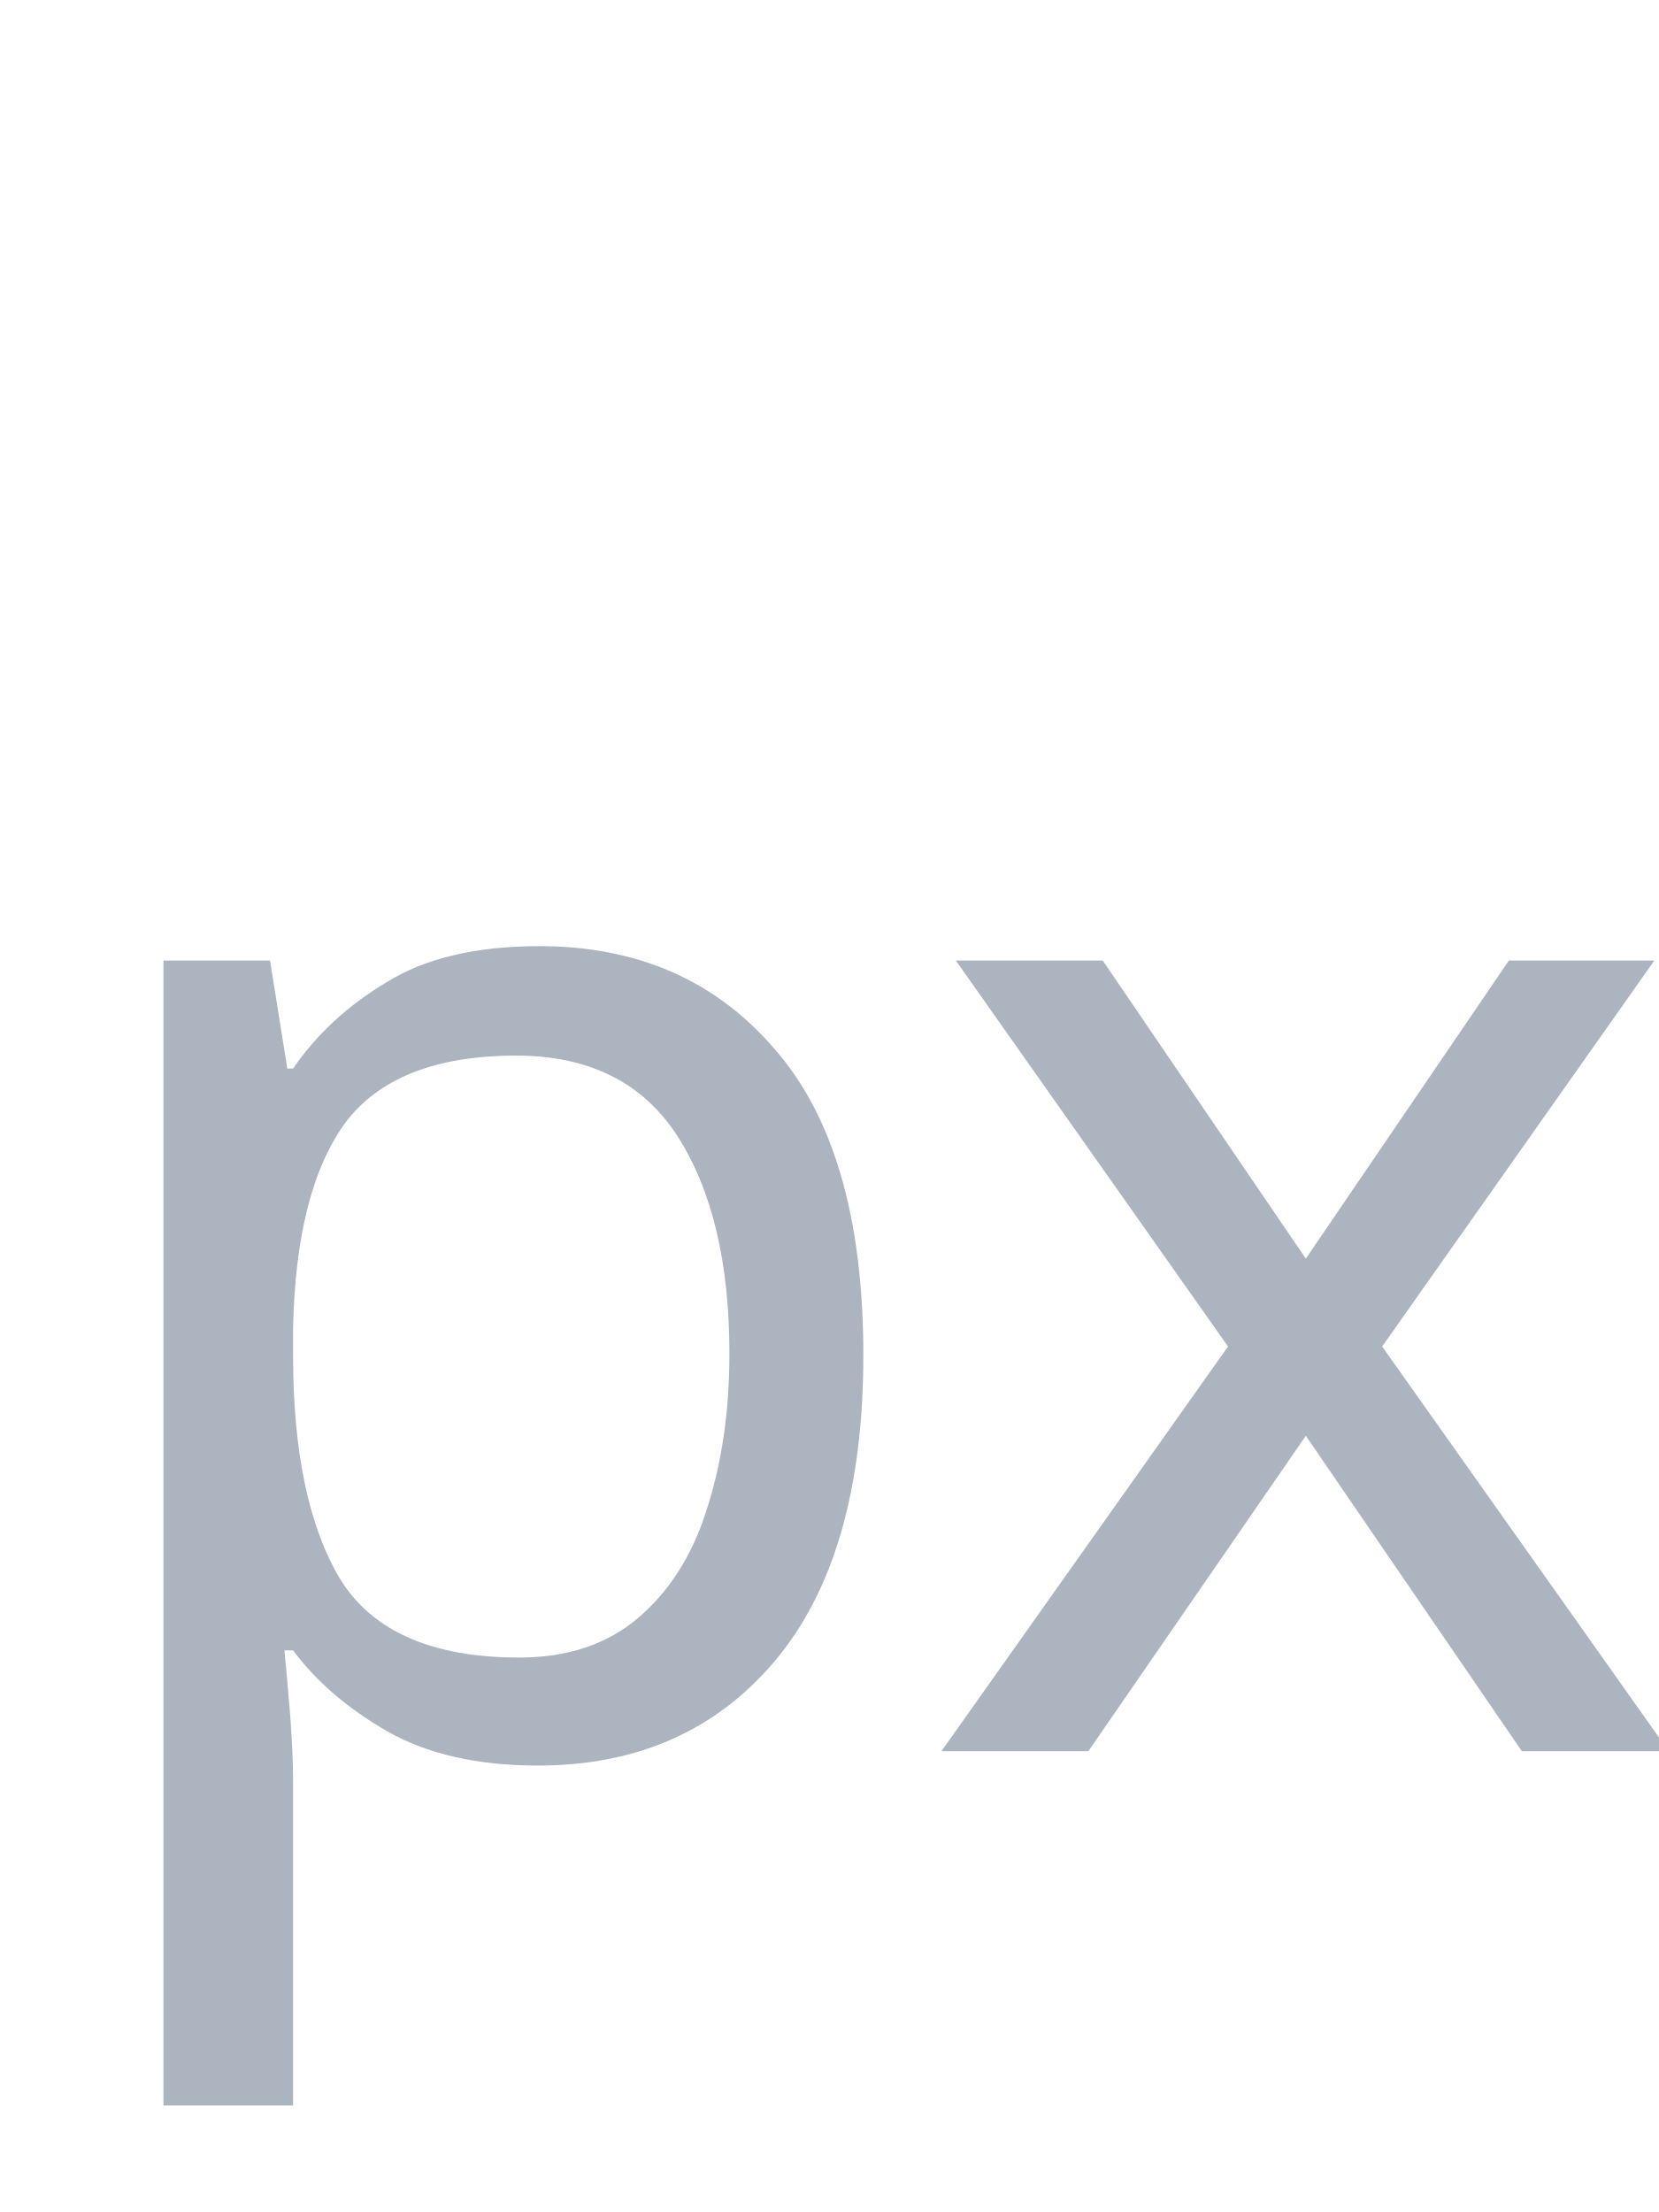
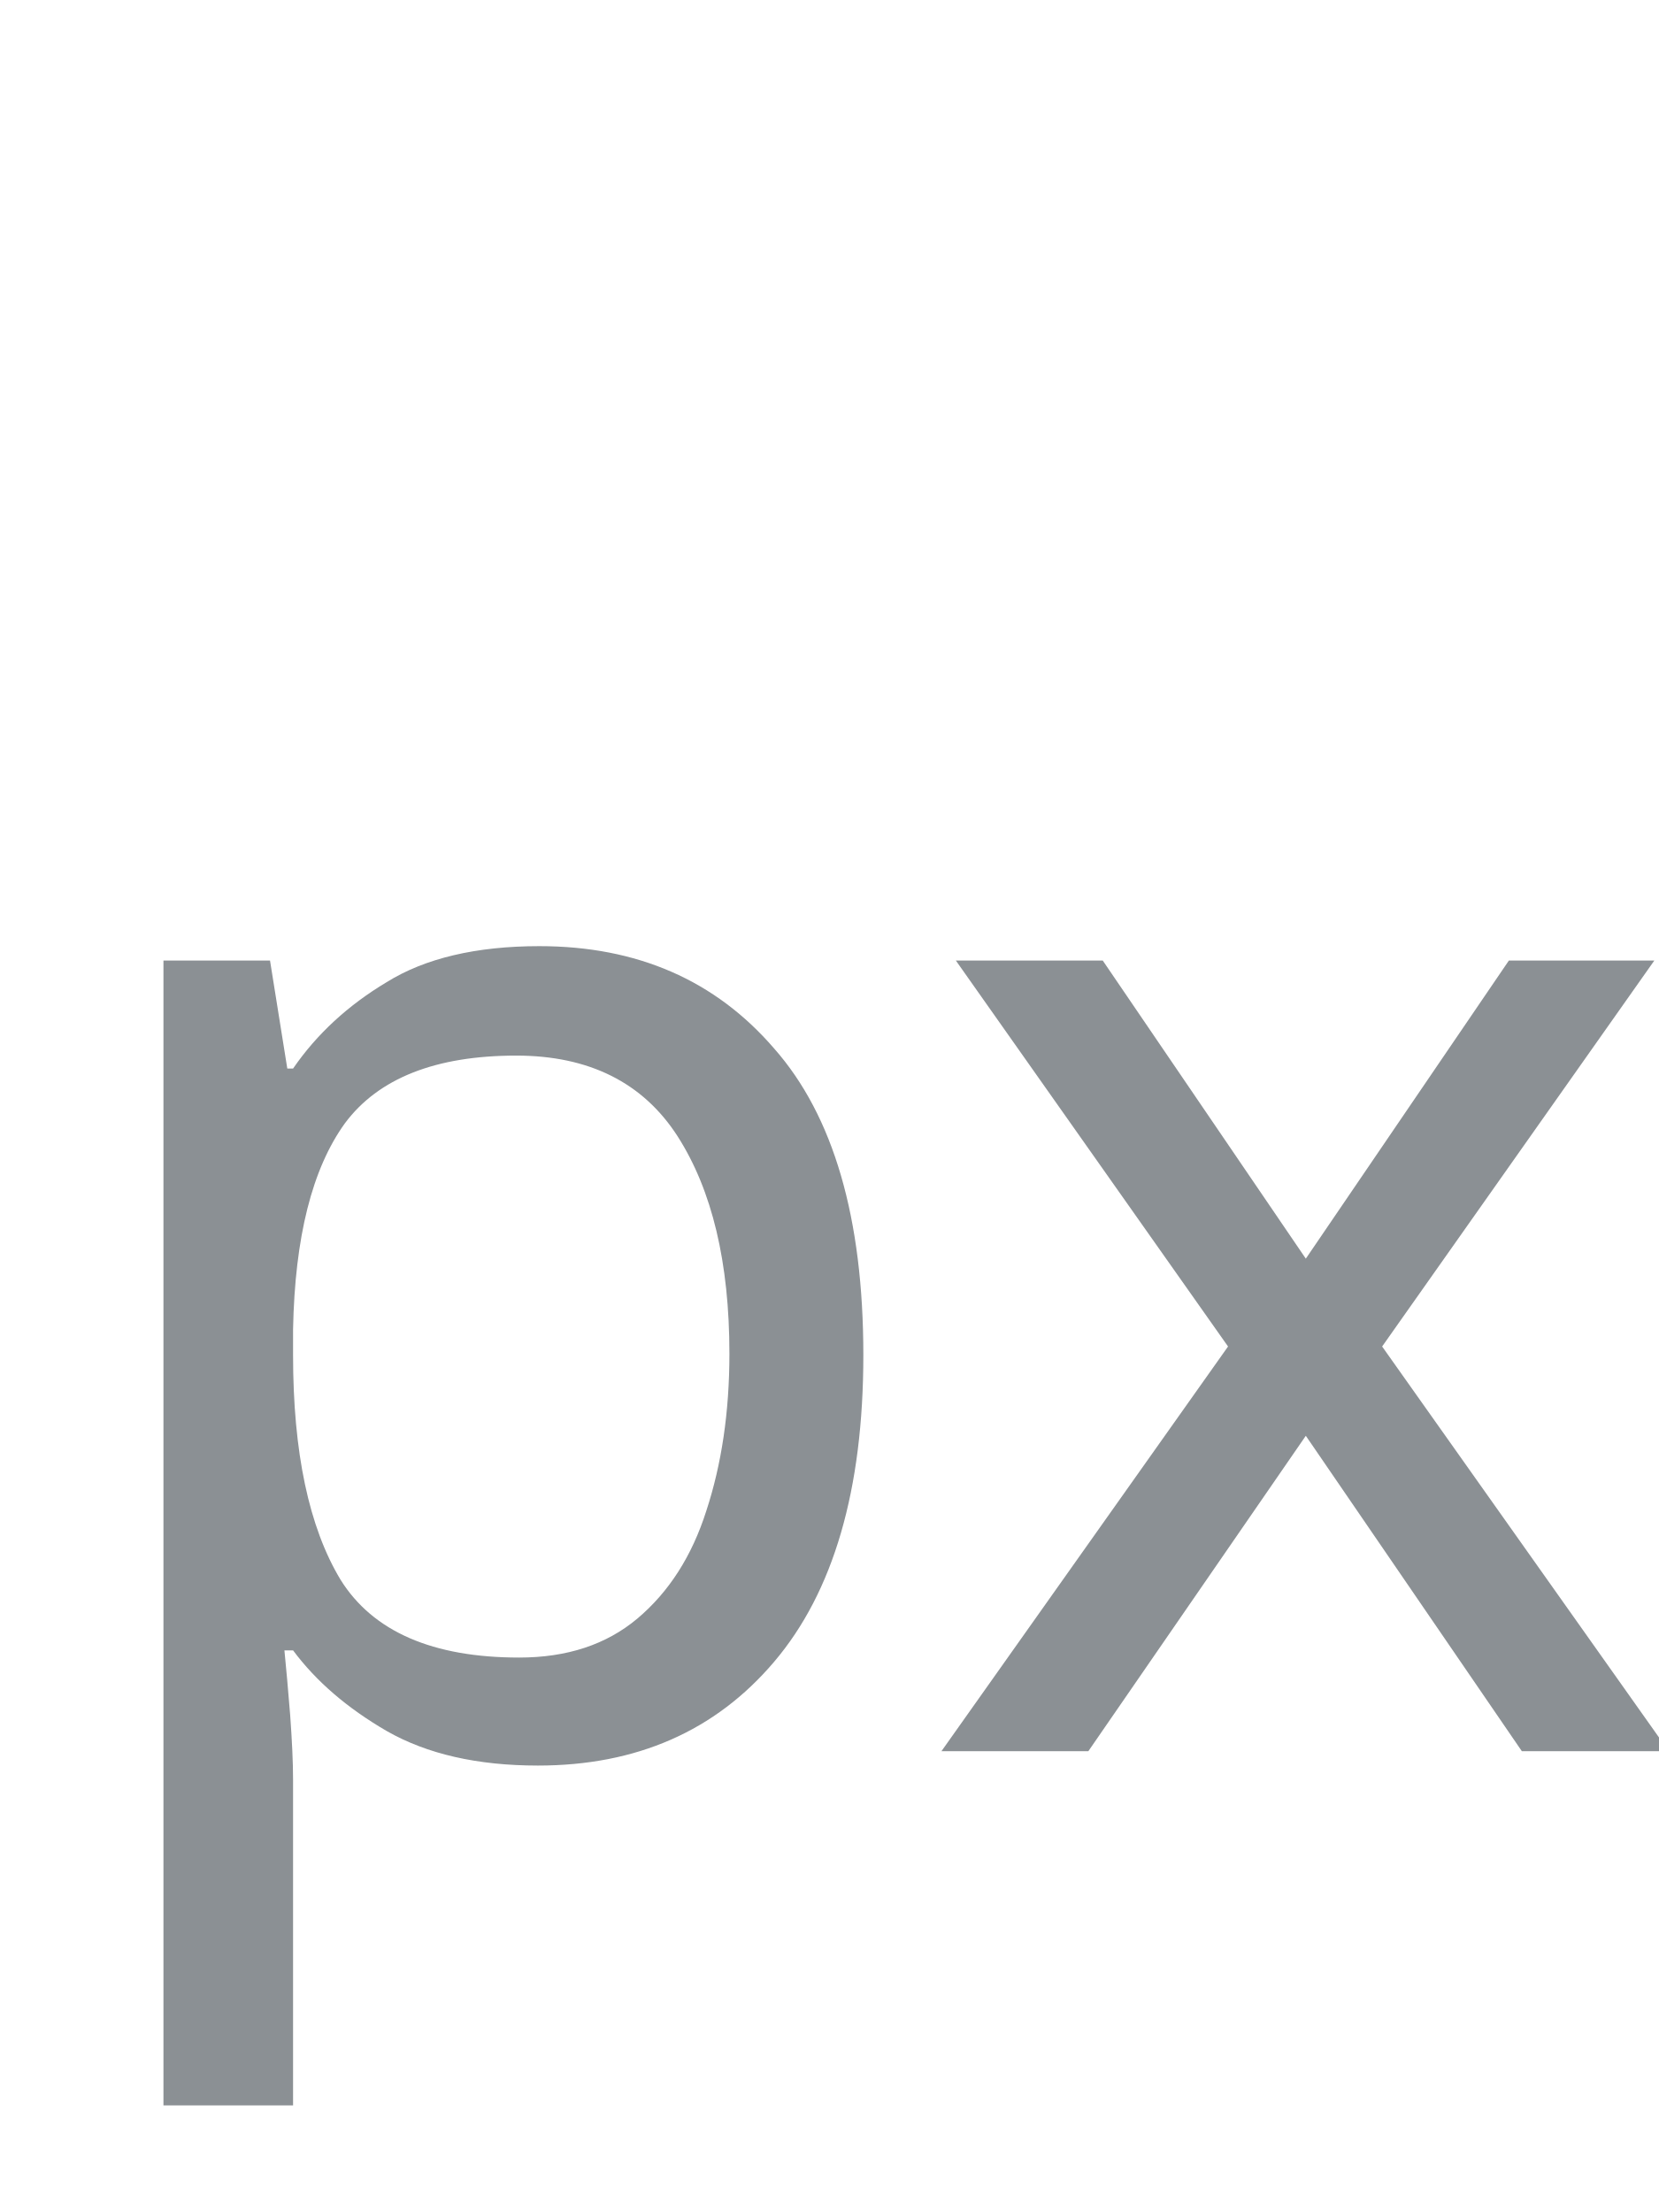
<svg xmlns="http://www.w3.org/2000/svg" width="18" height="24" viewBox="0 0 18 24">
  <defs>
    <style>
      .pixel {
-         fill: #acb4bf;
+         fill: #8B9094;
        font-size: 16px;
        font-family: 'Noto Sans KR';
        font-weight: 400;
      }
    </style>
  </defs>
  <text id="px" class="pixel" transform="translate(18 19)">
    <tspan x="-17.584" y="0">px</tspan>
  </text>
</svg>
